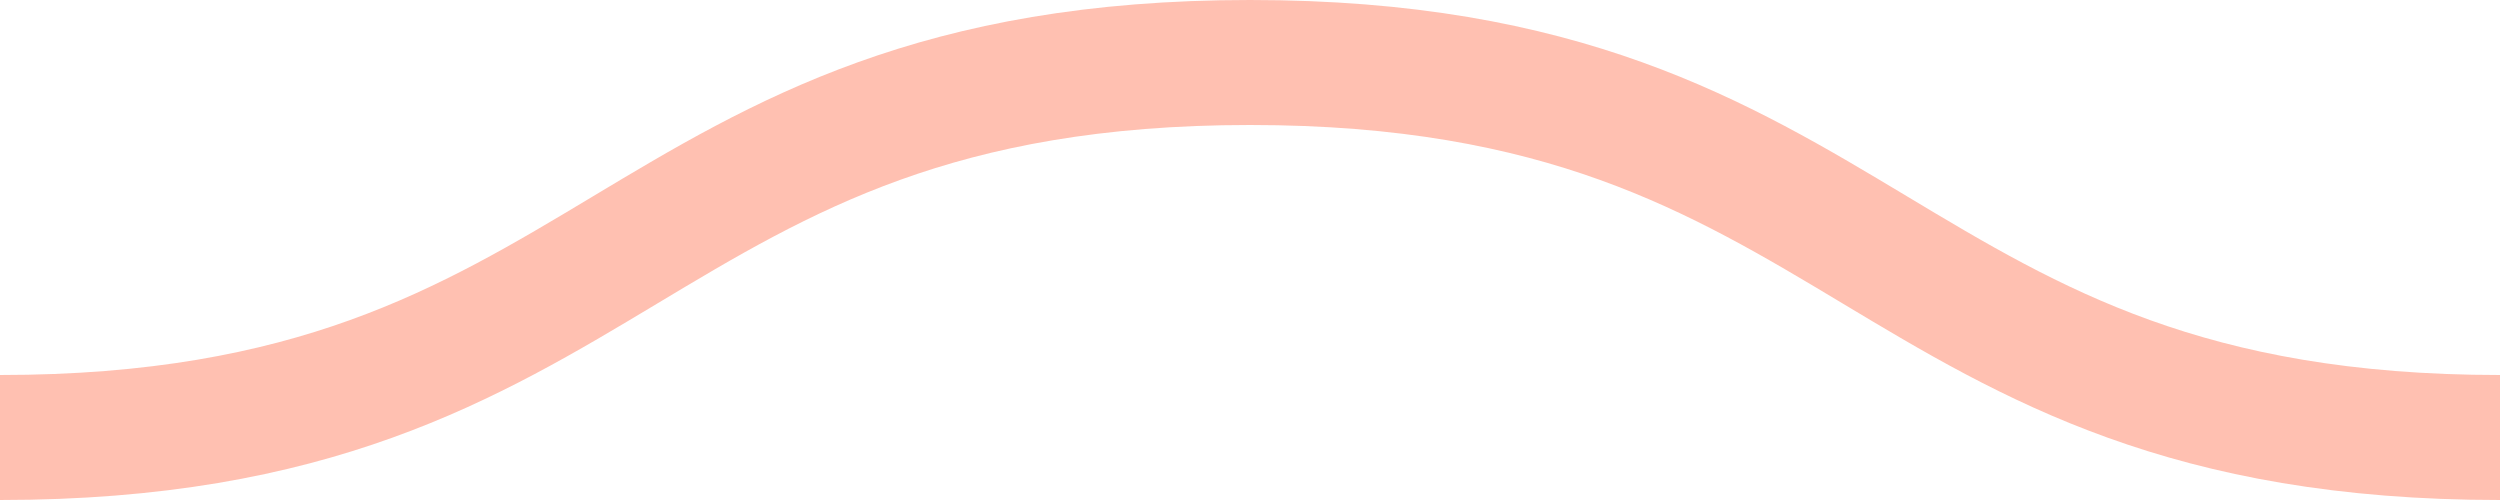
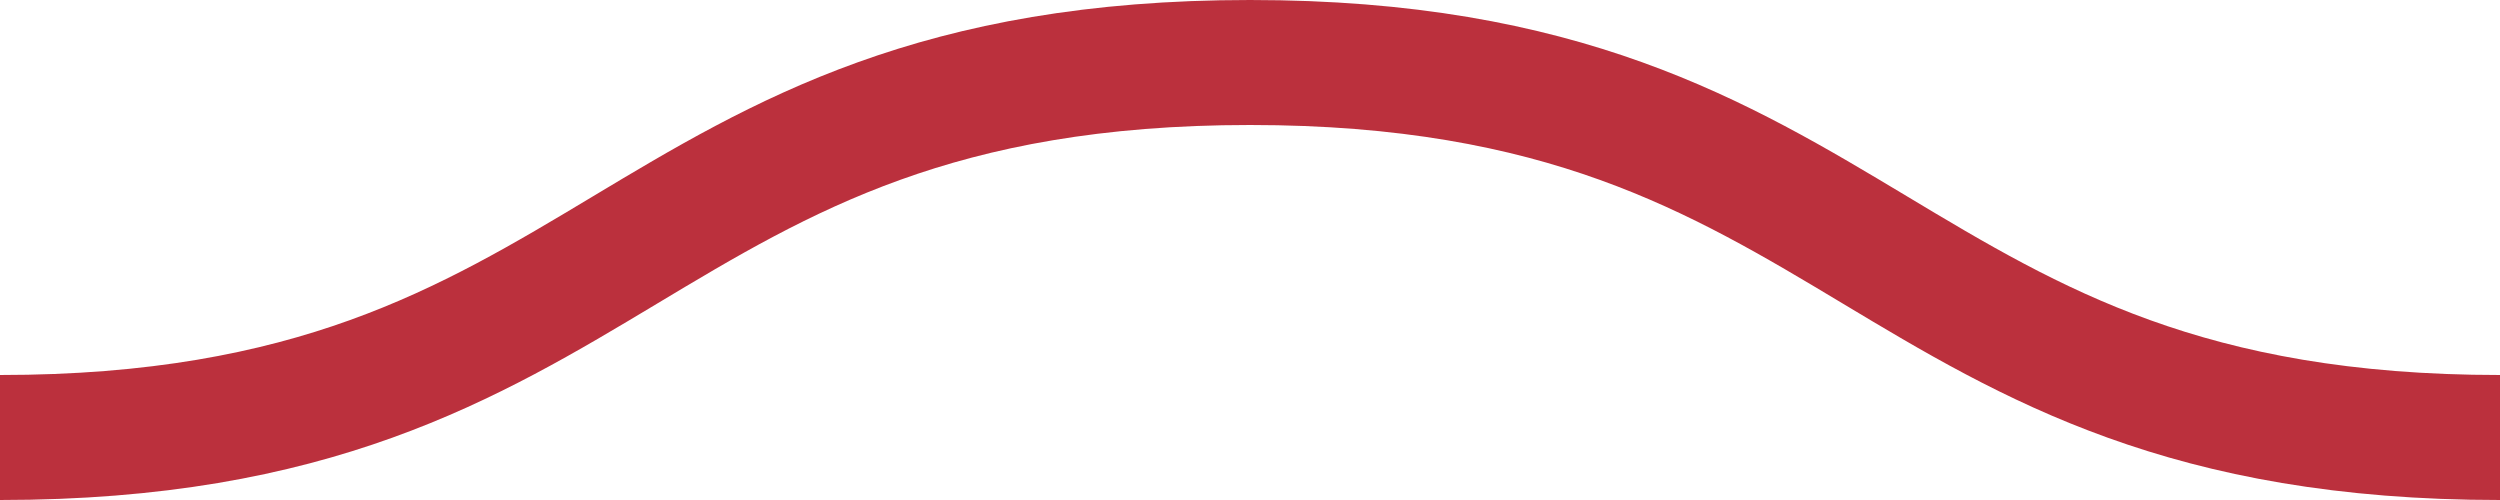
<svg xmlns="http://www.w3.org/2000/svg" id="squiggle-svg" viewBox="0 0 20 4">
-   <path fill="none" stroke="#ffc0b1" stroke-width="1" class="squiggle" d="M0,3.5 c 5,0,5,-3,10,-3 s 5,3,10,3 c 5,0,5,-3,10,-3 s 5,3,10,3" />
+   <path fill="none" stroke="#bb303d" stroke-width="1" class="squiggle" d="M0,3.5 c 5,0,5,-3,10,-3 s 5,3,10,3 c 5,0,5,-3,10,-3 s 5,3,10,3" />
</svg>
